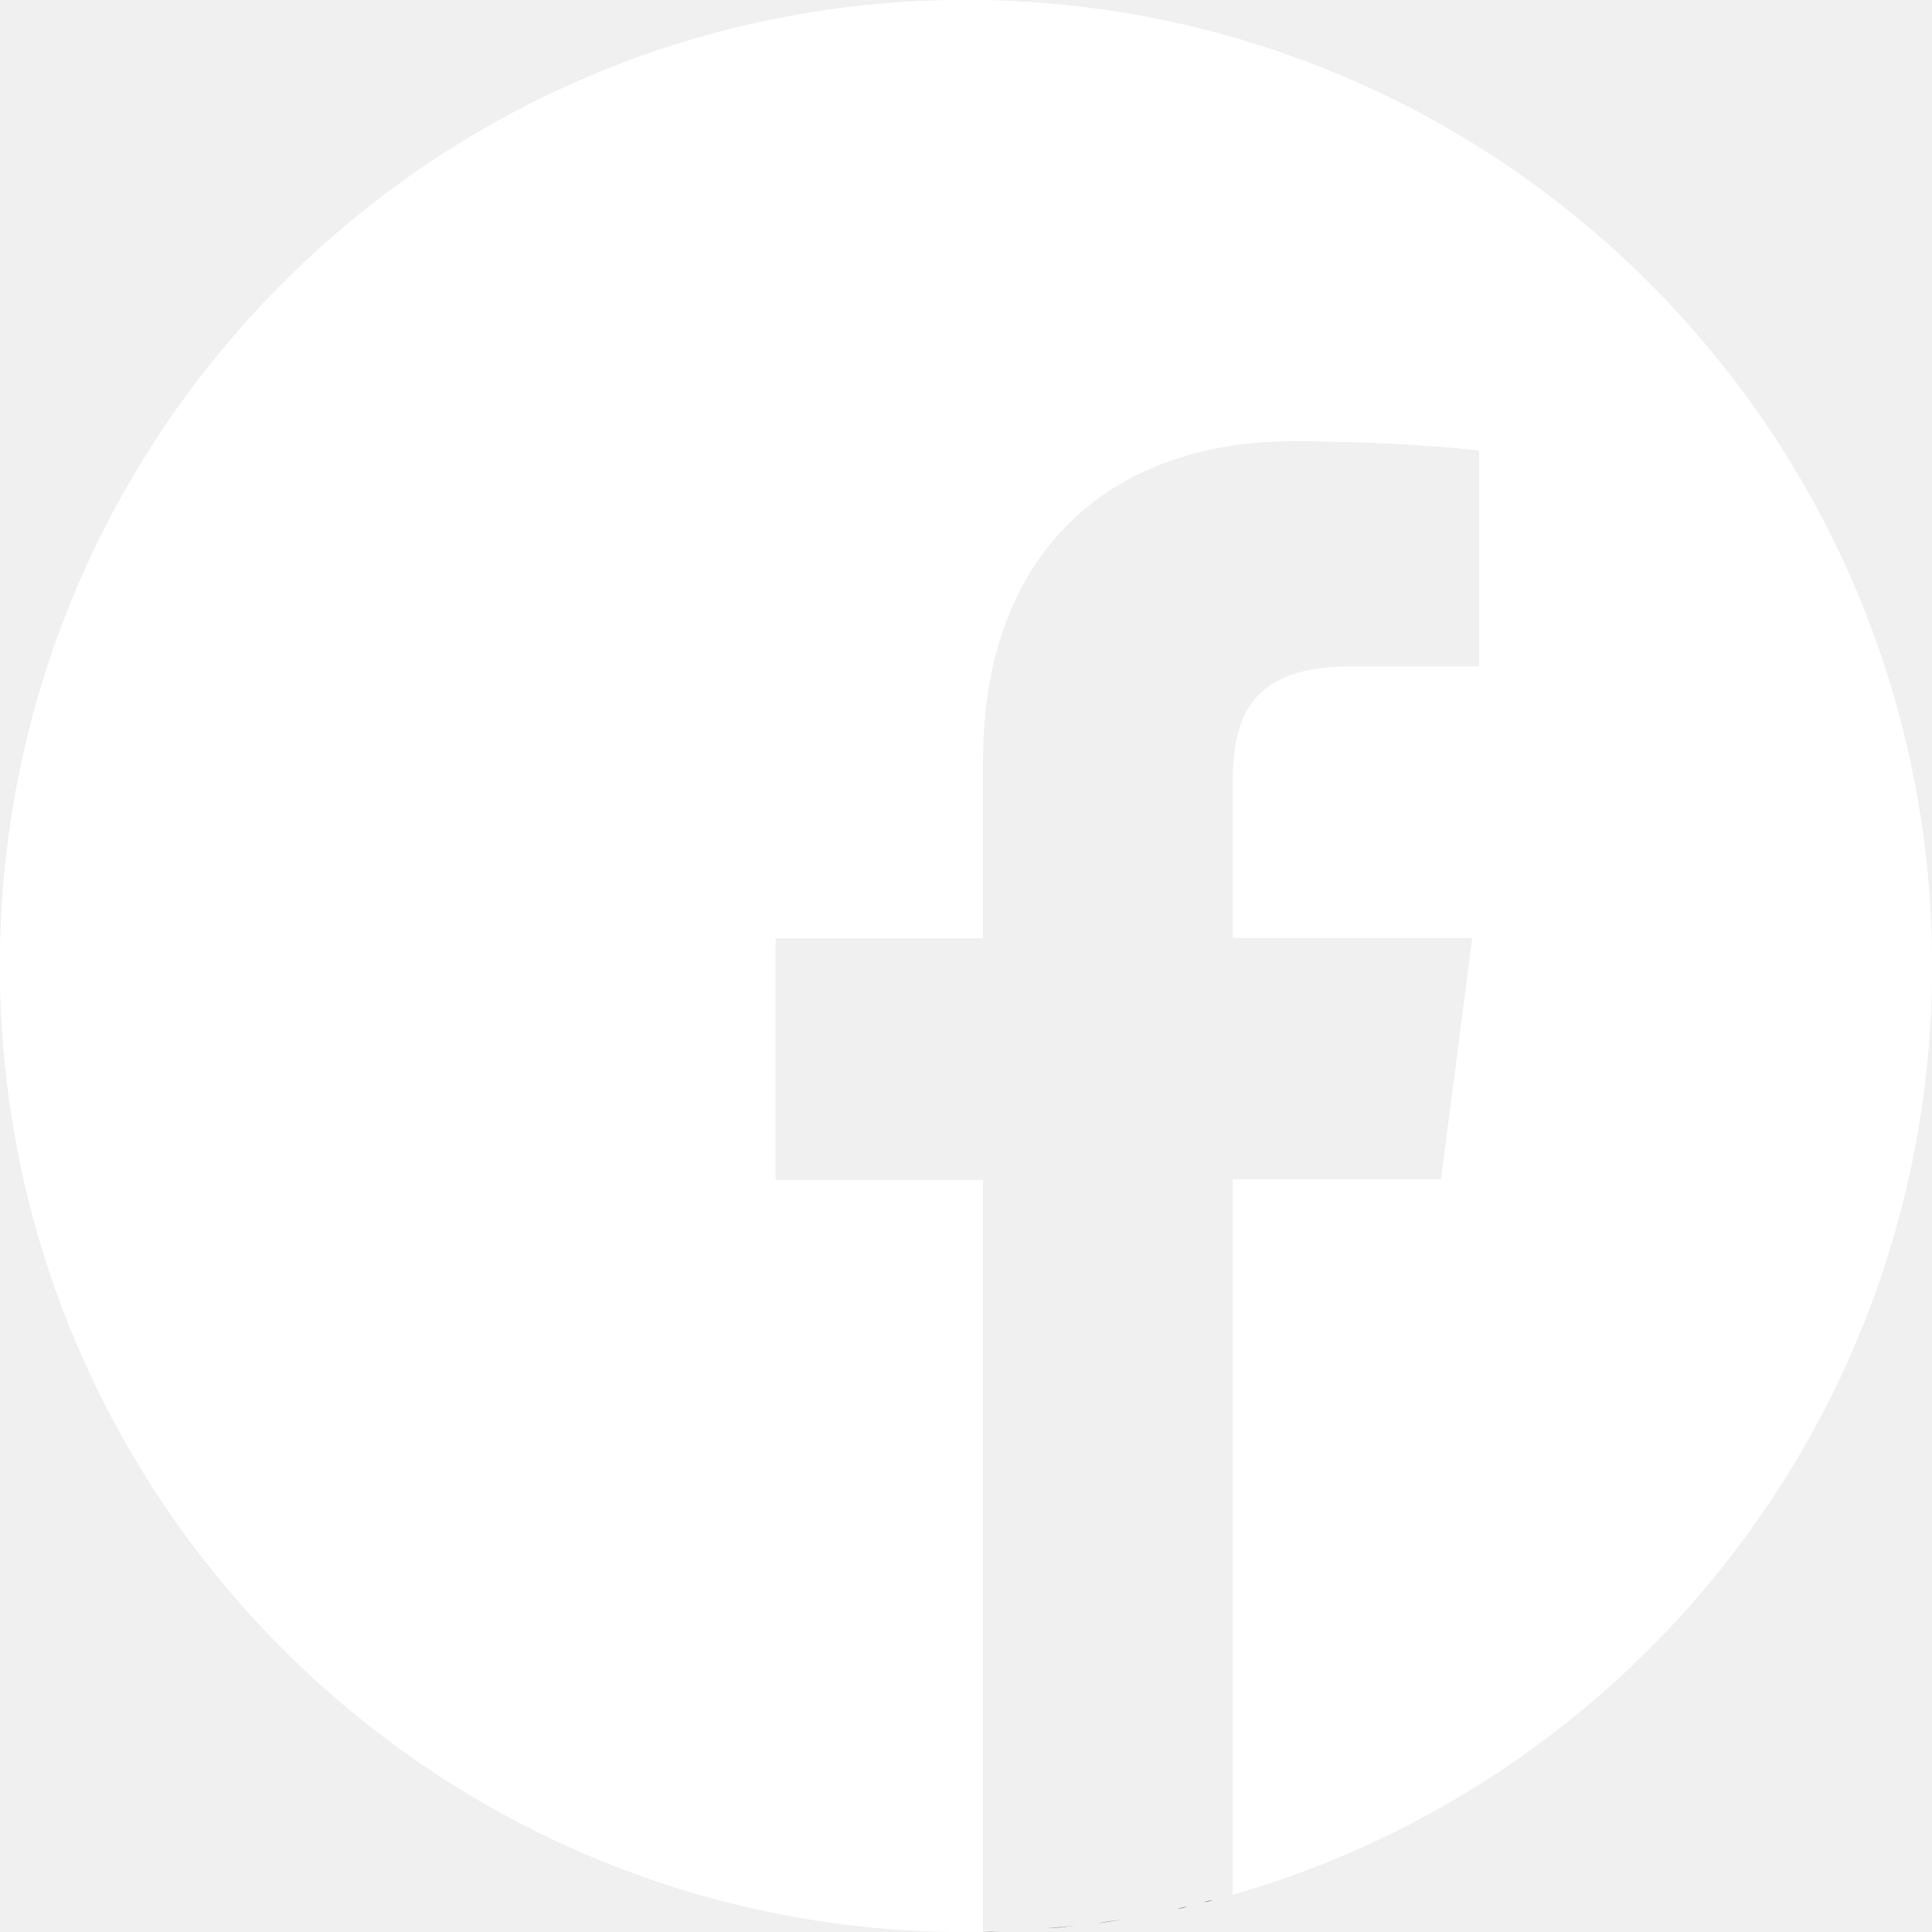
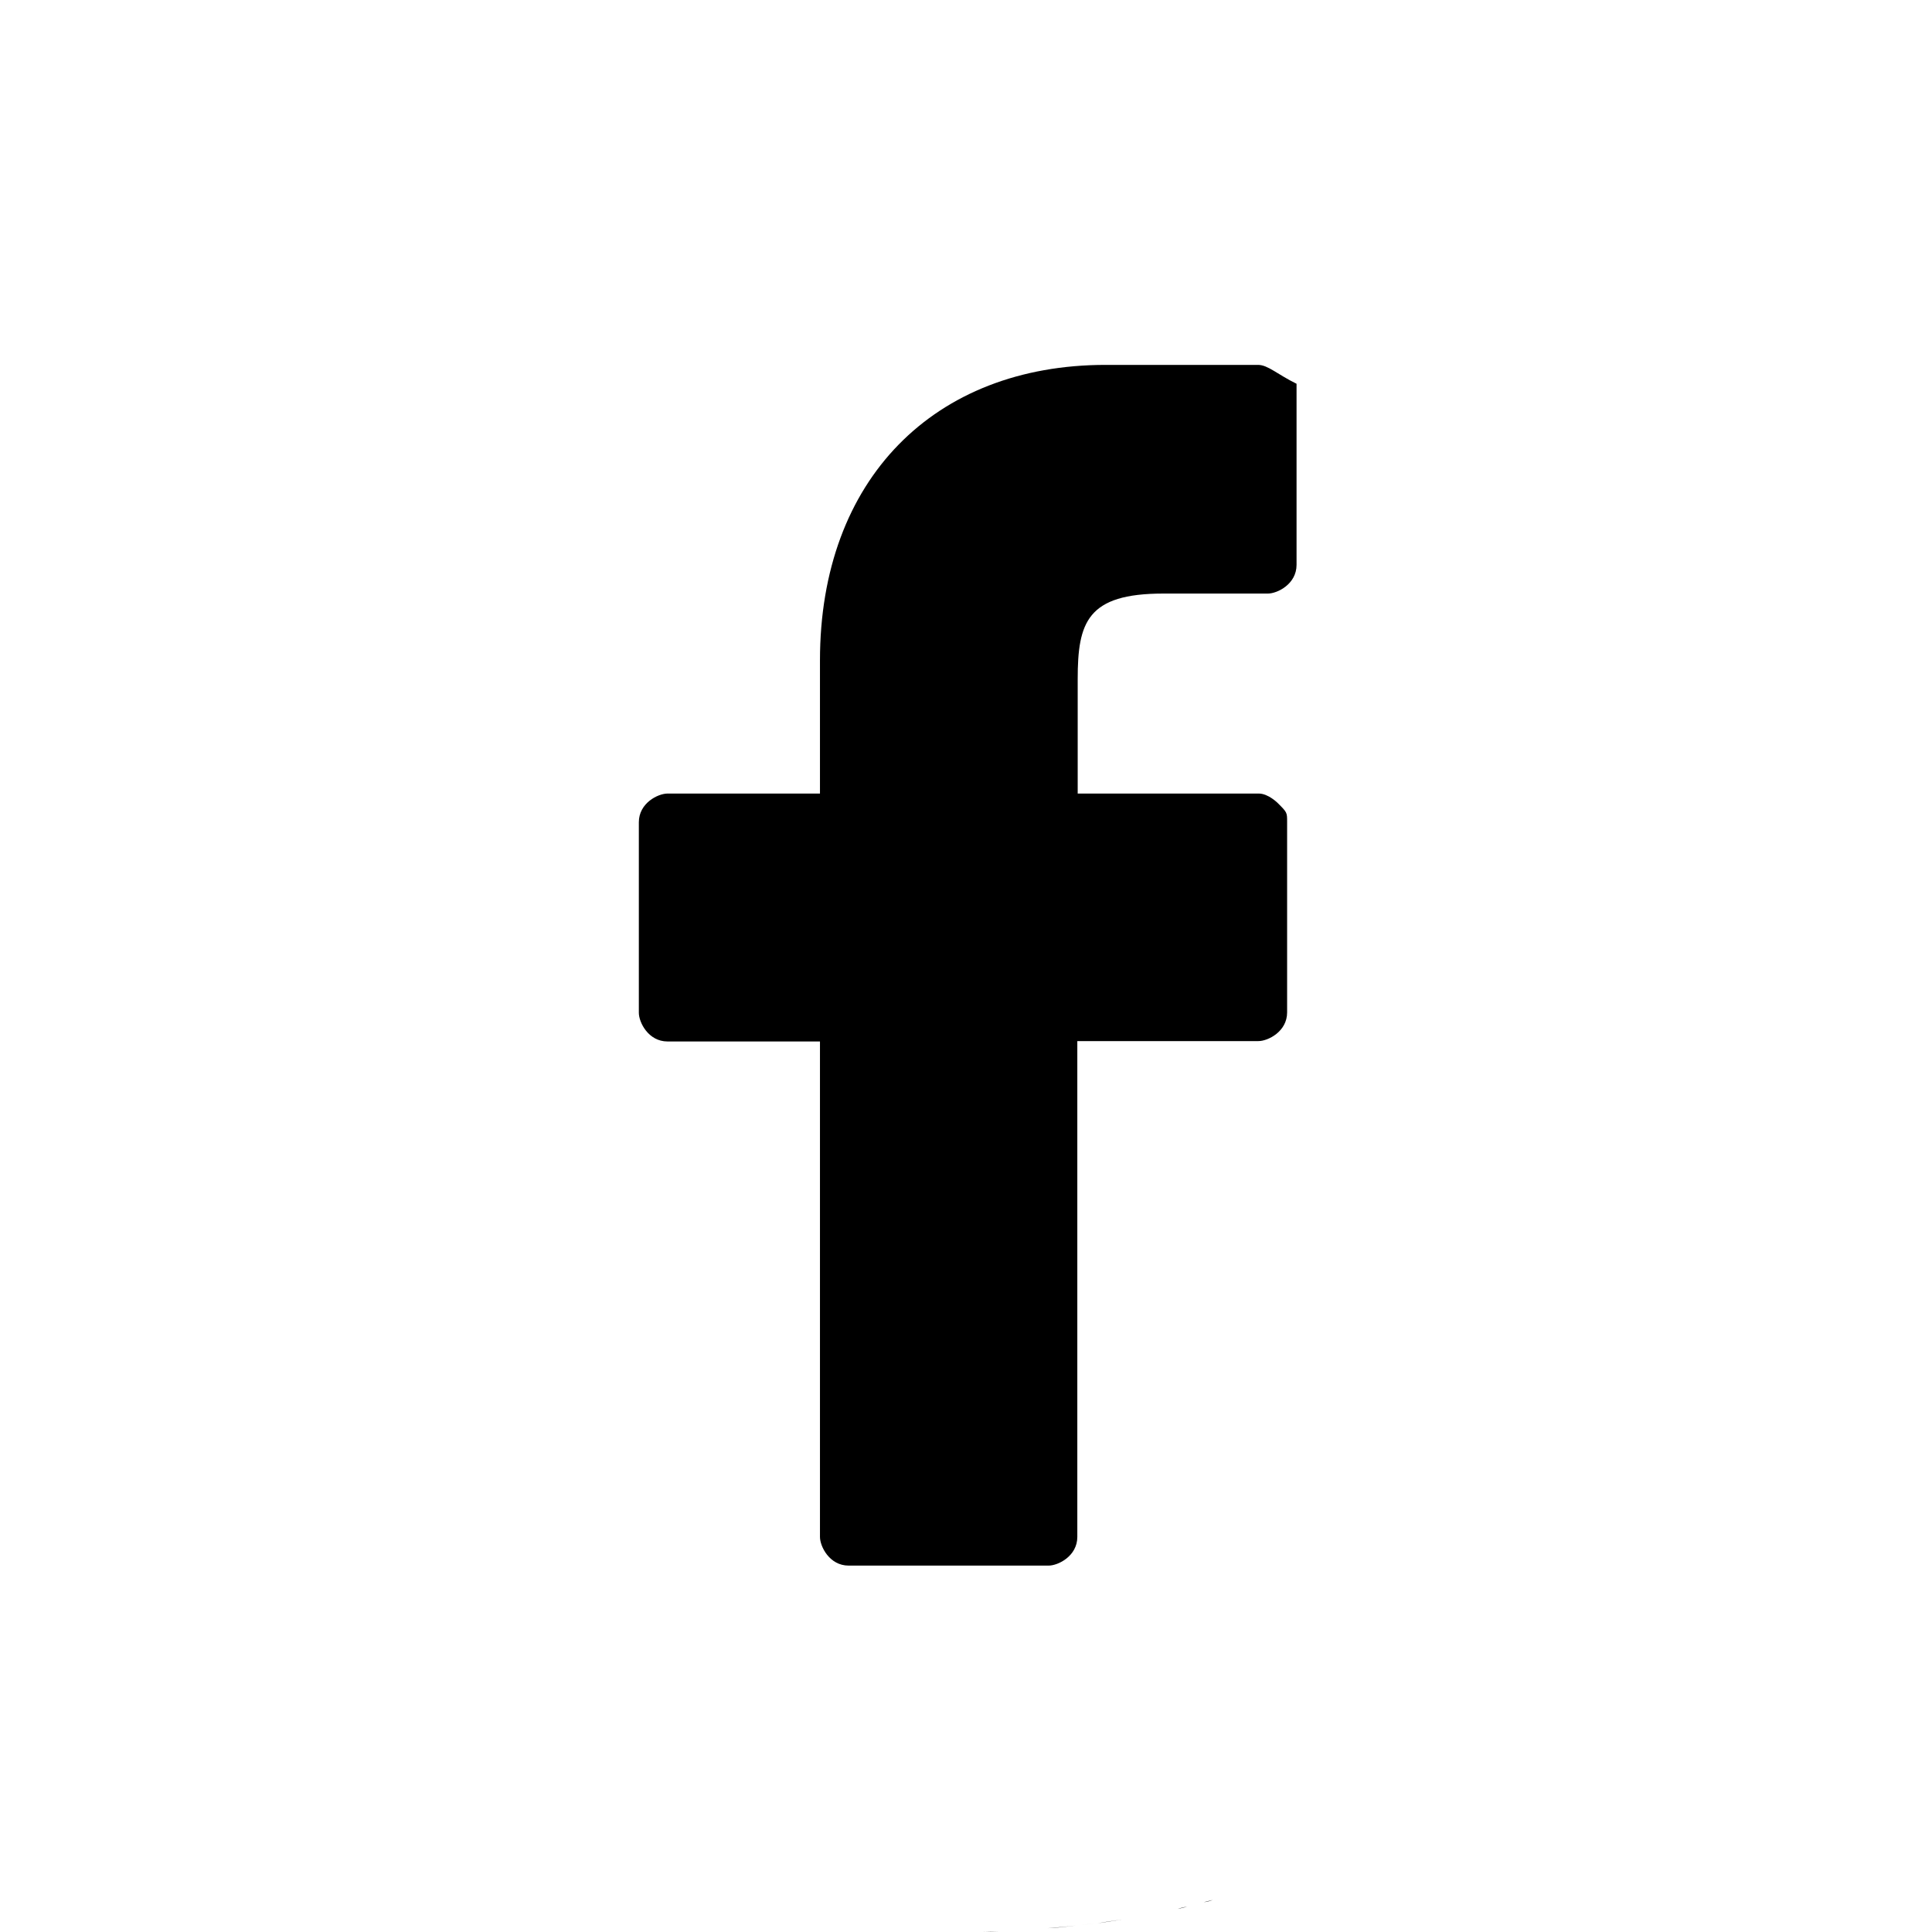
- <svg xmlns="http://www.w3.org/2000/svg" xmlns:xlink="http://www.w3.org/1999/xlink" version="1.1" id="Layer_1" x="0px" y="0px" viewBox="0 0 512 512" style="enable-background:new 0 0 512 512;" xml:space="preserve">
+ <svg xmlns="http://www.w3.org/2000/svg" version="1.1" id="Layer_1" x="0px" y="0px" viewBox="0 0 512 512" style="enable-background:new 0 0 512 512;" xml:space="preserve">
  <style type="text/css">
- 	.st0{clip-path:url(#SVGID_2_);fill:#FFFFFF;}
+ 	.st0{fill:#FFFFFF;}
</style>
+   <rect class="st0" width="512" height="512" />
  <path d="M297.3,508.7c-2.1,0.3-4.3,0.7-6.4,1C293,509.3,295.1,509,297.3,508.7z" />
  <path d="M302.4,507.8c-1,0.2-2,0.4-3.1,0.5C300.4,508.2,301.4,508,302.4,507.8z" />
  <path d="M285.1,510.3c-2.5,0.3-5,0.5-7.5,0.7C280.1,510.9,282.6,510.6,285.1,510.3z" />
  <path d="M290.1,509.7c-1.2,0.2-2.4,0.3-3.6,0.4C287.6,510,288.9,509.9,290.1,509.7z" />
  <path d="M309.4,506.4c-0.9,0.2-1.8,0.4-2.7,0.6C307.6,506.8,308.5,506.6,309.4,506.4z" />
  <path d="M326.7,502.1c-0.7,0.2-1.5,0.4-2.2,0.6C325.2,502.5,325.9,502.3,326.7,502.1z" />
  <path d="M321.4,503.5c-0.8,0.2-1.6,0.4-2.4,0.6C319.9,504,320.6,503.8,321.4,503.5z" />
  <path d="M314.6,505.3c-0.8,0.2-1.7,0.4-2.5,0.6C312.9,505.6,313.8,505.4,314.6,505.3z" />
  <path d="M277.5,511.1c-1.3,0.1-2.7,0.2-4,0.3C274.8,511.3,276.2,511.2,277.5,511.1z" />
  <path d="M272.9,511.4c-2.7,0.2-5.3,0.3-8,0.4C267.6,511.7,270.2,511.6,272.9,511.4z" />
  <path d="M264.8,511.8c-1.4,0-2.8,0.1-4.2,0.1C261.9,511.9,263.3,511.9,264.8,511.8z" />
  <g>
-     <defs>
-       <path id="SVGID_1_" d="M512,256C512,114.6,397.4,0,256,0S0,114.6,0,256s114.6,256,256,256c1.5,0,3,0,4.5-0.1V312.7h-55v-64.1h55    v-47.2c0-54.7,33.4-84.5,82.2-84.5c23.4,0,43.5,1.7,49.3,2.5v57.2h-33.6c-26.5,0-31.7,12.6-31.7,31.1v40.8h63.5l-8.3,64.1h-55.2    v189.5C433.7,471.4,512,372.9,512,256z" />
-     </defs>
-     <use xlink:href="#SVGID_1_" style="overflow:visible;fill:#FFFFFF;" />
-     <clipPath id="SVGID_2_">
-       <use xlink:href="#SVGID_1_" style="overflow:visible;" />
-     </clipPath>
-     <rect class="st0" width="512" height="512" />
+     <path d="M333.4,96.7h-40.4c-45.4,0-75.7,30.3-75.7,78.3v35.3h-40.4c-2.5,0-7.6,2.5-7.6,7.6v50.5c0,2.5,2.5,7.6,7.6,7.6h40.4v131.3   c0,2.5,2.5,7.6,7.6,7.6h53c2.5,0,7.6-2.5,7.6-7.6V275.9h48c2.5,0,7.6-2.5,7.6-7.6v-50.5c0-2.5,0-2.5-2.5-5c0,0-2.5-2.5-5-2.5h-48   V180c0-15.1,2.5-22.7,22.7-22.7H336c2.5,0,7.6-2.5,7.6-7.6v-48C338.5,99.2,336,96.7,333.4,96.7z" />
  </g>
</svg>
